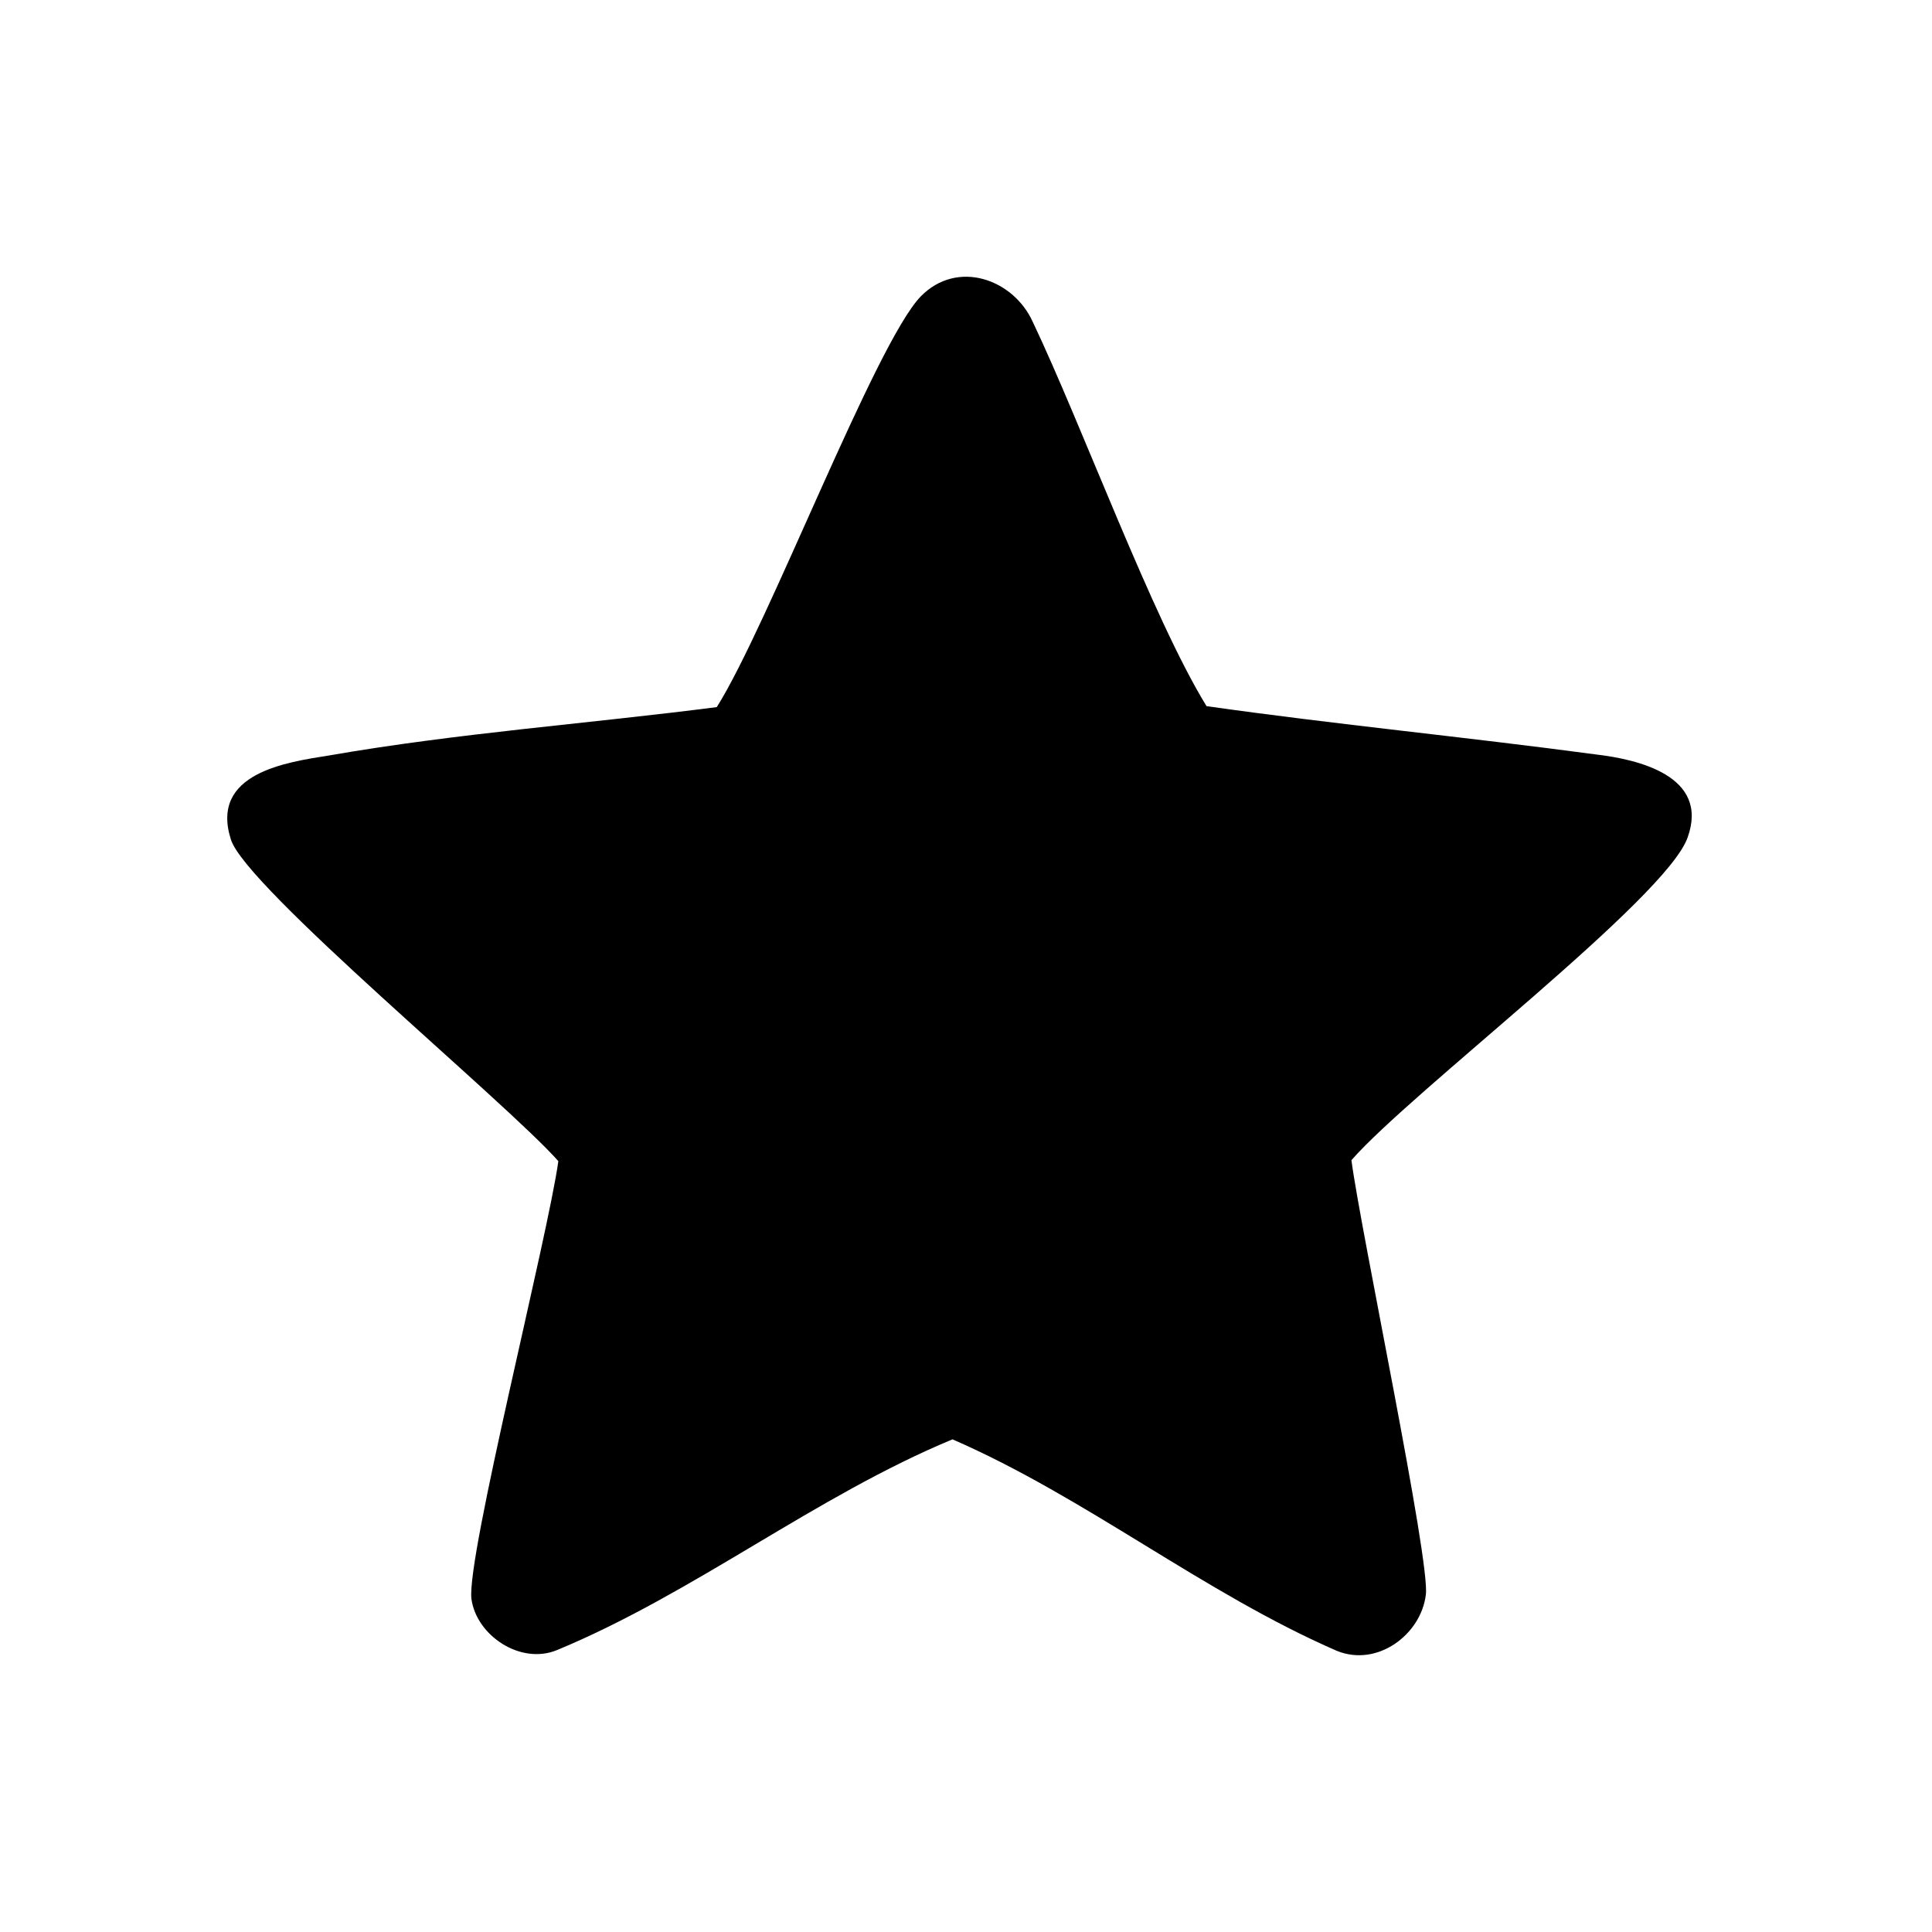
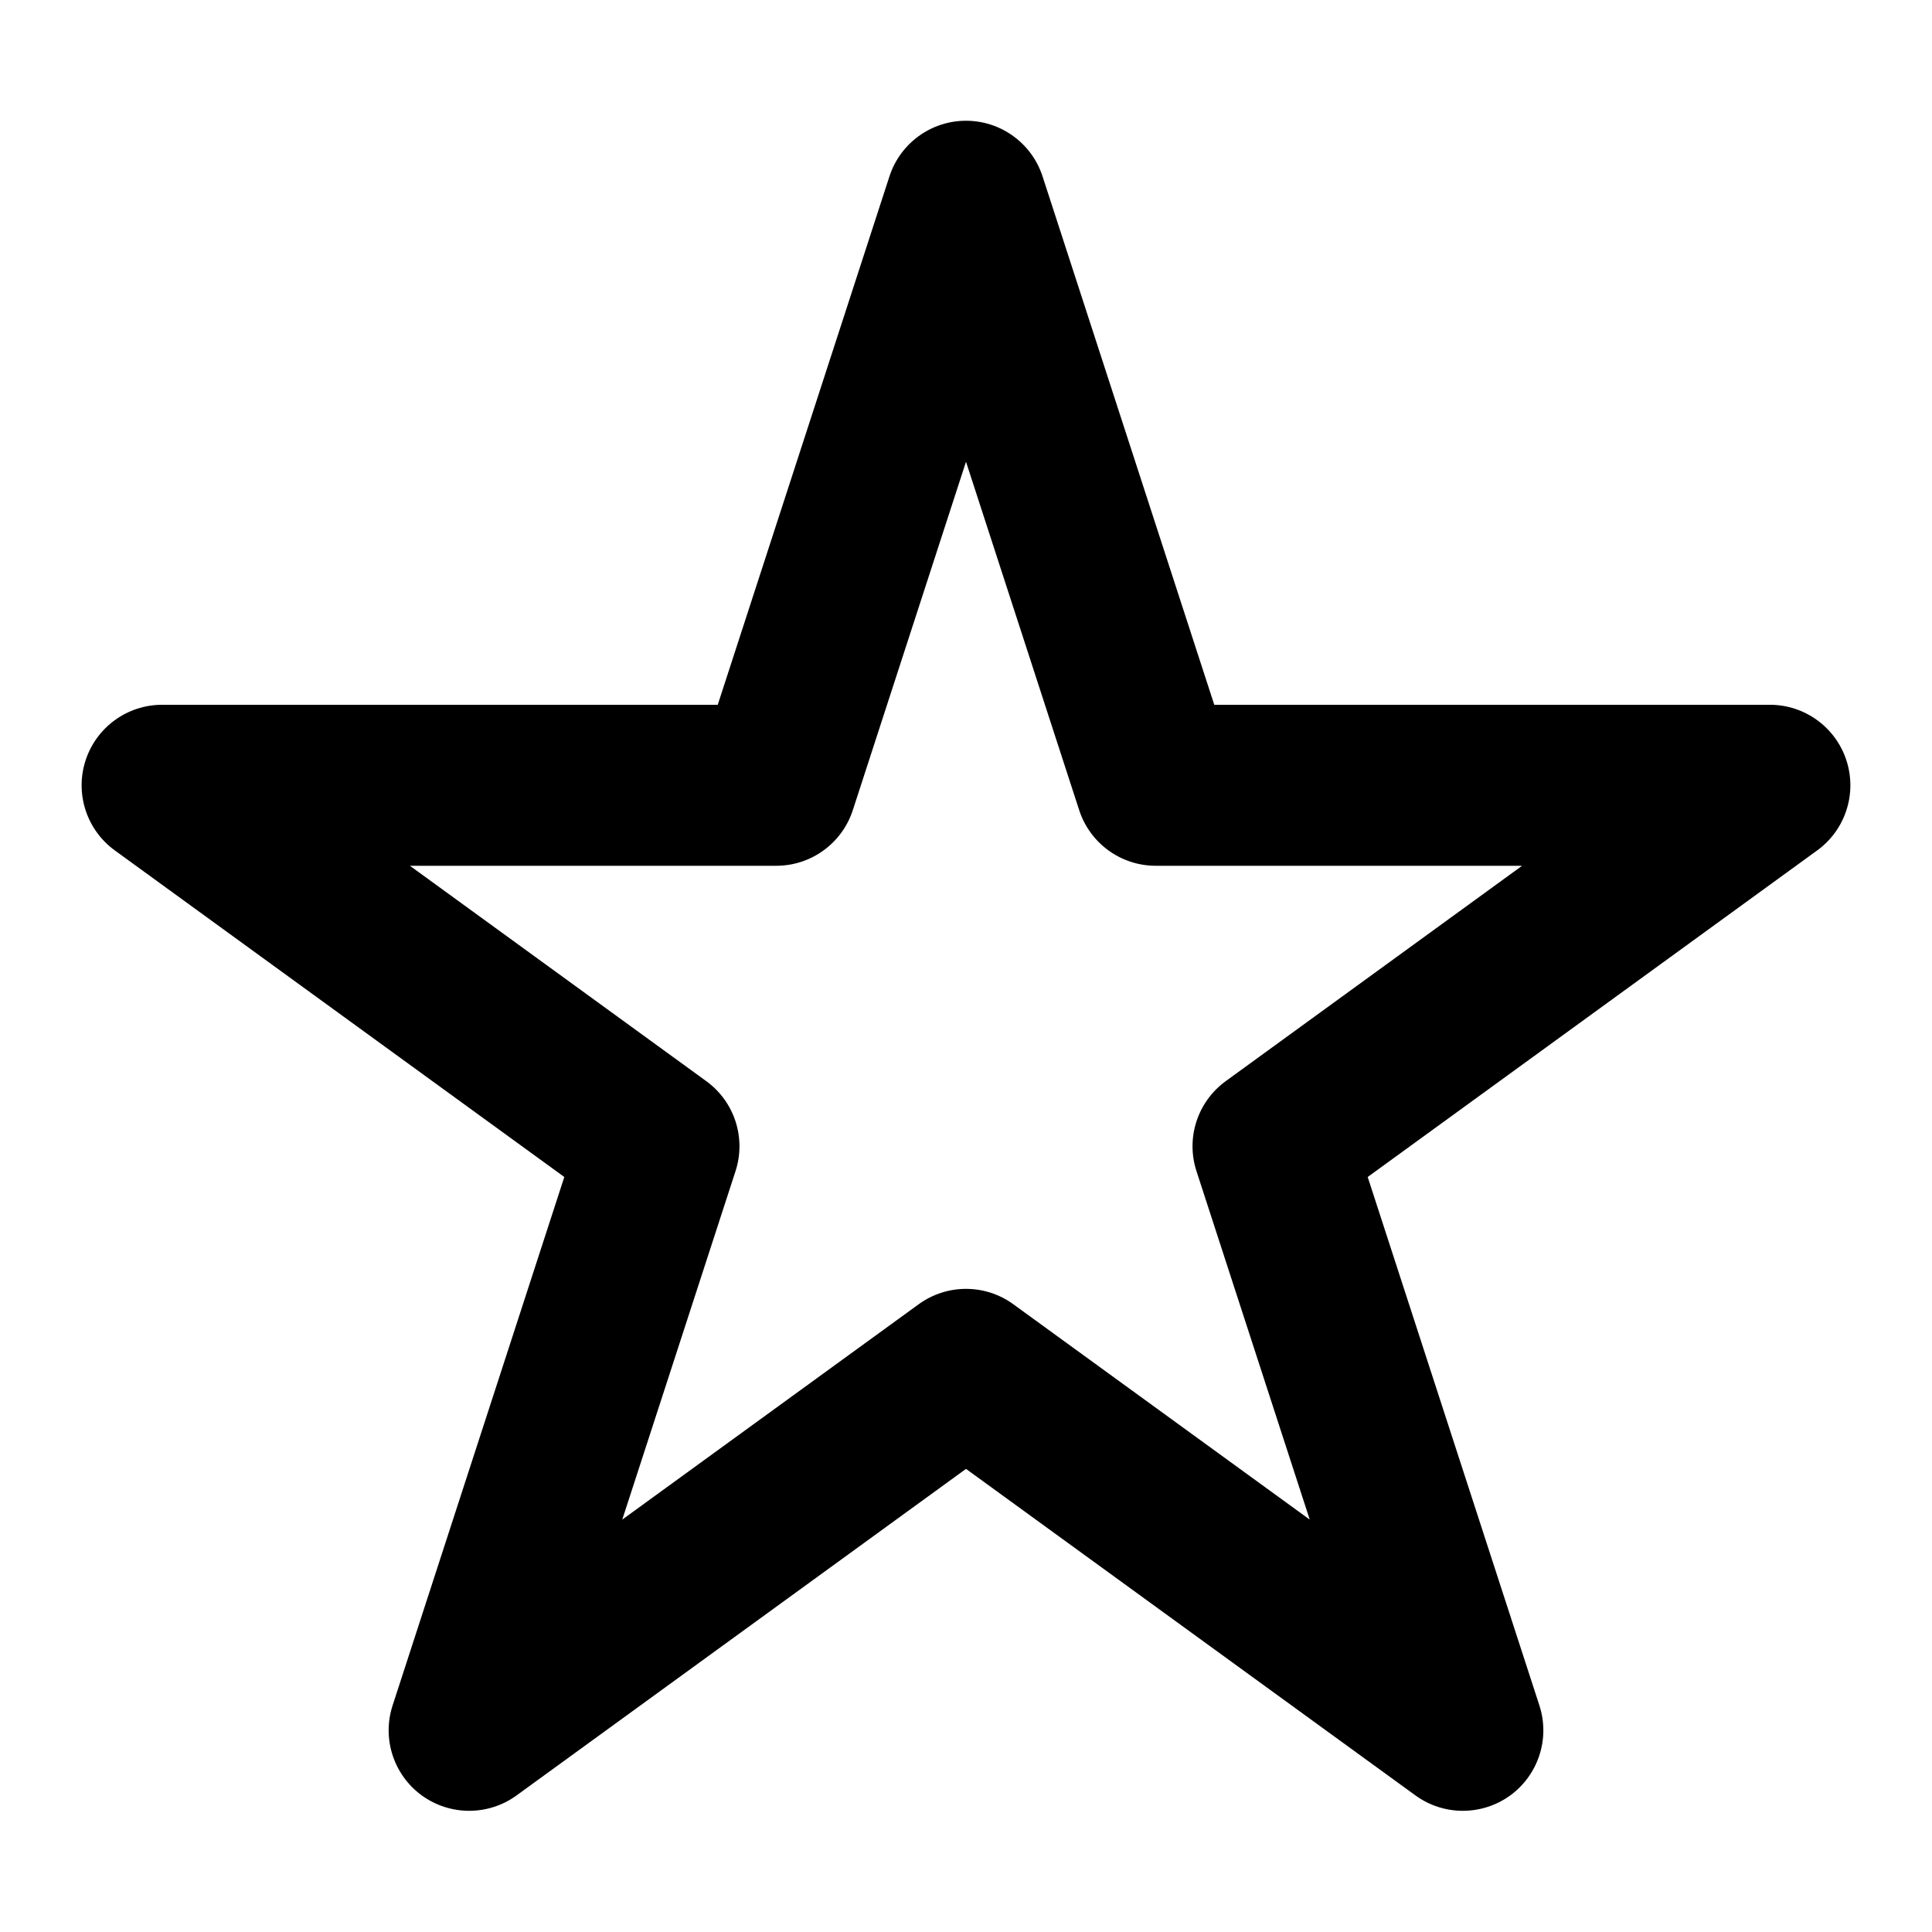
- <svg xmlns="http://www.w3.org/2000/svg" viewBox="0 0 20 20" width="20" height="20">
-   <path d="M7.42 7.32C7.95 6.48 9.06 3.56 9.53 3.07C9.91 2.68 10.49 2.89 10.69 3.33C11.2 4.4 11.93 6.4 12.49 7.31C13.83 7.5 15.18 7.63 16.52 7.81C16.95 7.86 17.7 8.03 17.47 8.67C17.25 9.3 14.61 11.3 13.99 12.01C14.08 12.71 14.81 16.17 14.76 16.51C14.71 16.92 14.26 17.26 13.84 17.09C12.46 16.49 11.24 15.5 9.86 14.9C8.44 15.49 7.19 16.49 5.77 17.08C5.39 17.24 4.93 16.93 4.88 16.55C4.83 16.11 5.67 12.81 5.78 12.02C5.23 11.4 2.54 9.18 2.39 8.69C2.17 8 2.97 7.89 3.41 7.82C4.73 7.59 6.1 7.49 7.42 7.32Z" fill="currentColor" />
+ <svg xmlns="http://www.w3.org/2000/svg" viewBox="0 0 24 24" width="24" height="24">
+   <path fill="currentColor" d="M12 5.736L10.594 10.064C10.46 10.476 10.076 10.755 9.643 10.755L5.092 10.755L8.773 13.43C9.124 13.685 9.271 14.136 9.137 14.548L7.73 18.877L11.412 16.202C11.763 15.947 12.237 15.947 12.588 16.202L16.27 18.877L14.863 14.548C14.729 14.136 14.876 13.685 15.227 13.43L18.908 10.755L14.357 10.755C13.924 10.755 13.54 10.476 13.406 10.064L12 5.736ZM12 1.5C12.433 1.5 12.817 1.779 12.951 2.191L15.084 8.755L21.986 8.755C22.419 8.755 22.803 9.034 22.937 9.446C23.071 9.858 22.924 10.31 22.574 10.564L16.99 14.621L19.123 21.186C19.257 21.598 19.11 22.049 18.76 22.304C18.409 22.558 17.934 22.558 17.584 22.304L12 18.247L6.416 22.304C6.066 22.558 5.591 22.558 5.24 22.304C4.89 22.049 4.743 21.598 4.877 21.186L7.01 14.621L1.426 10.564C1.076 10.31 0.929 9.858 1.063 9.446C1.197 9.034 1.581 8.755 2.014 8.755L8.916 8.755L11.049 2.191C11.183 1.779 11.567 1.5 12 1.5Z" />
</svg>
